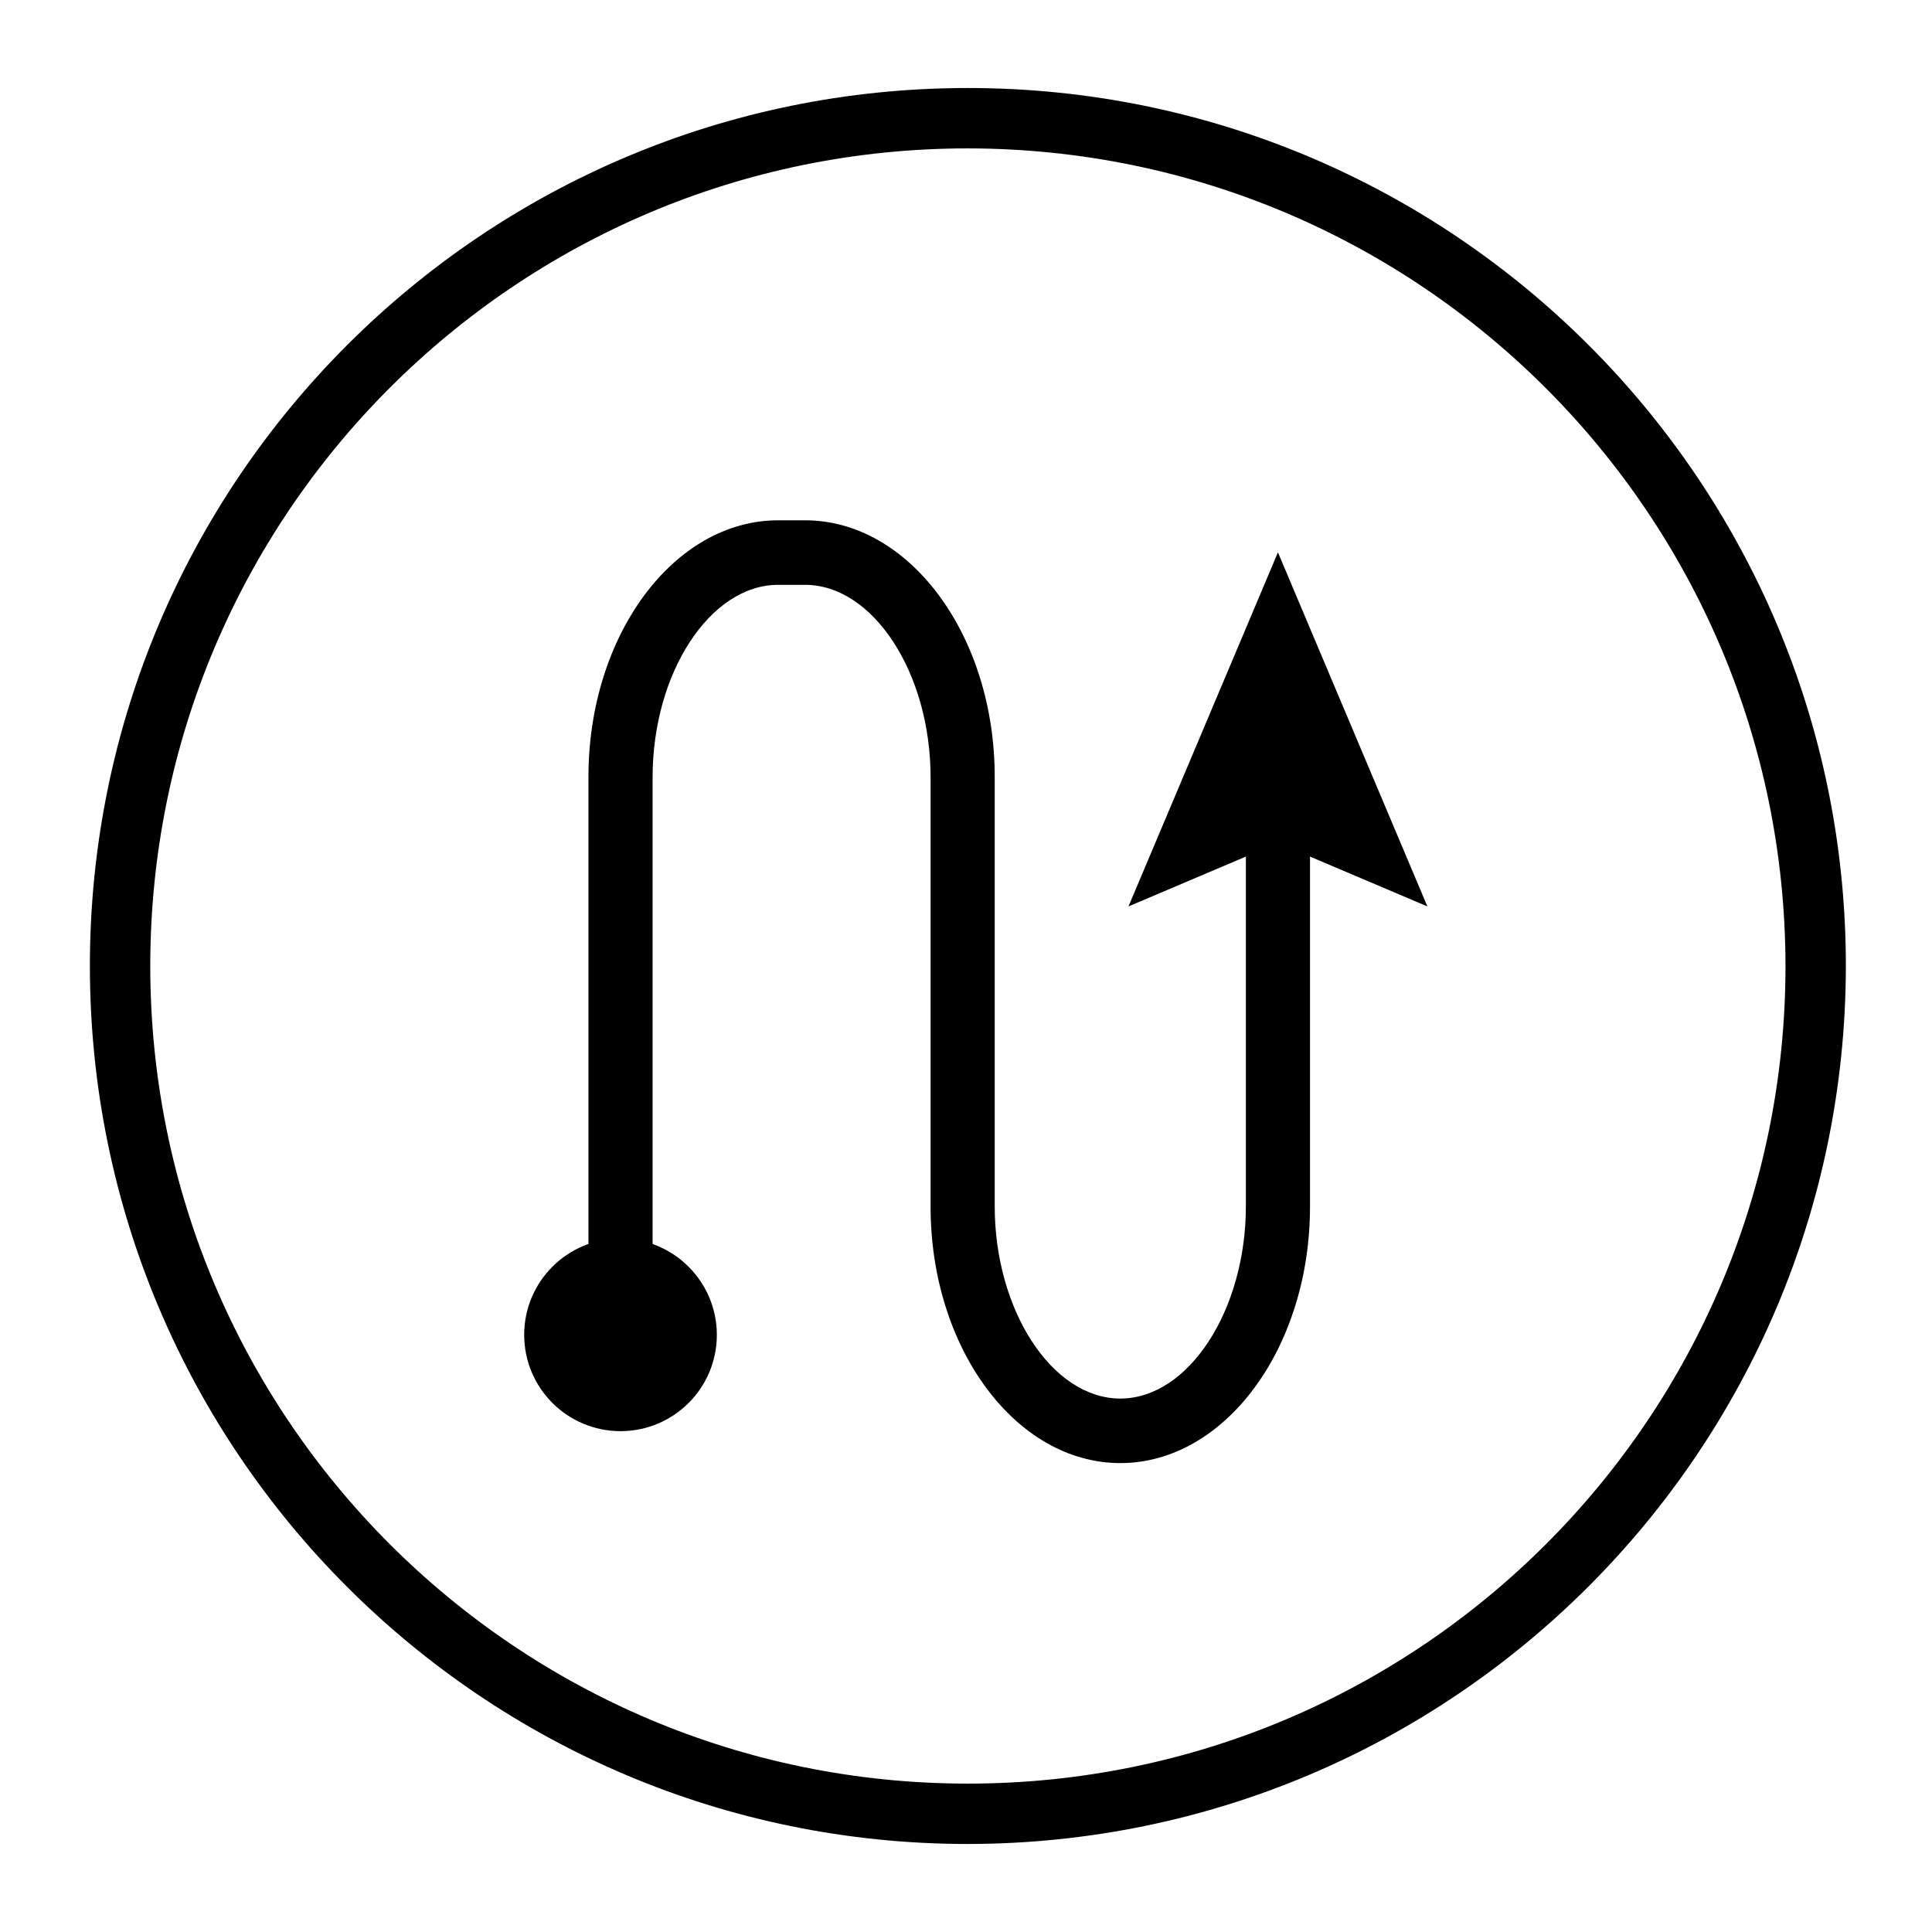
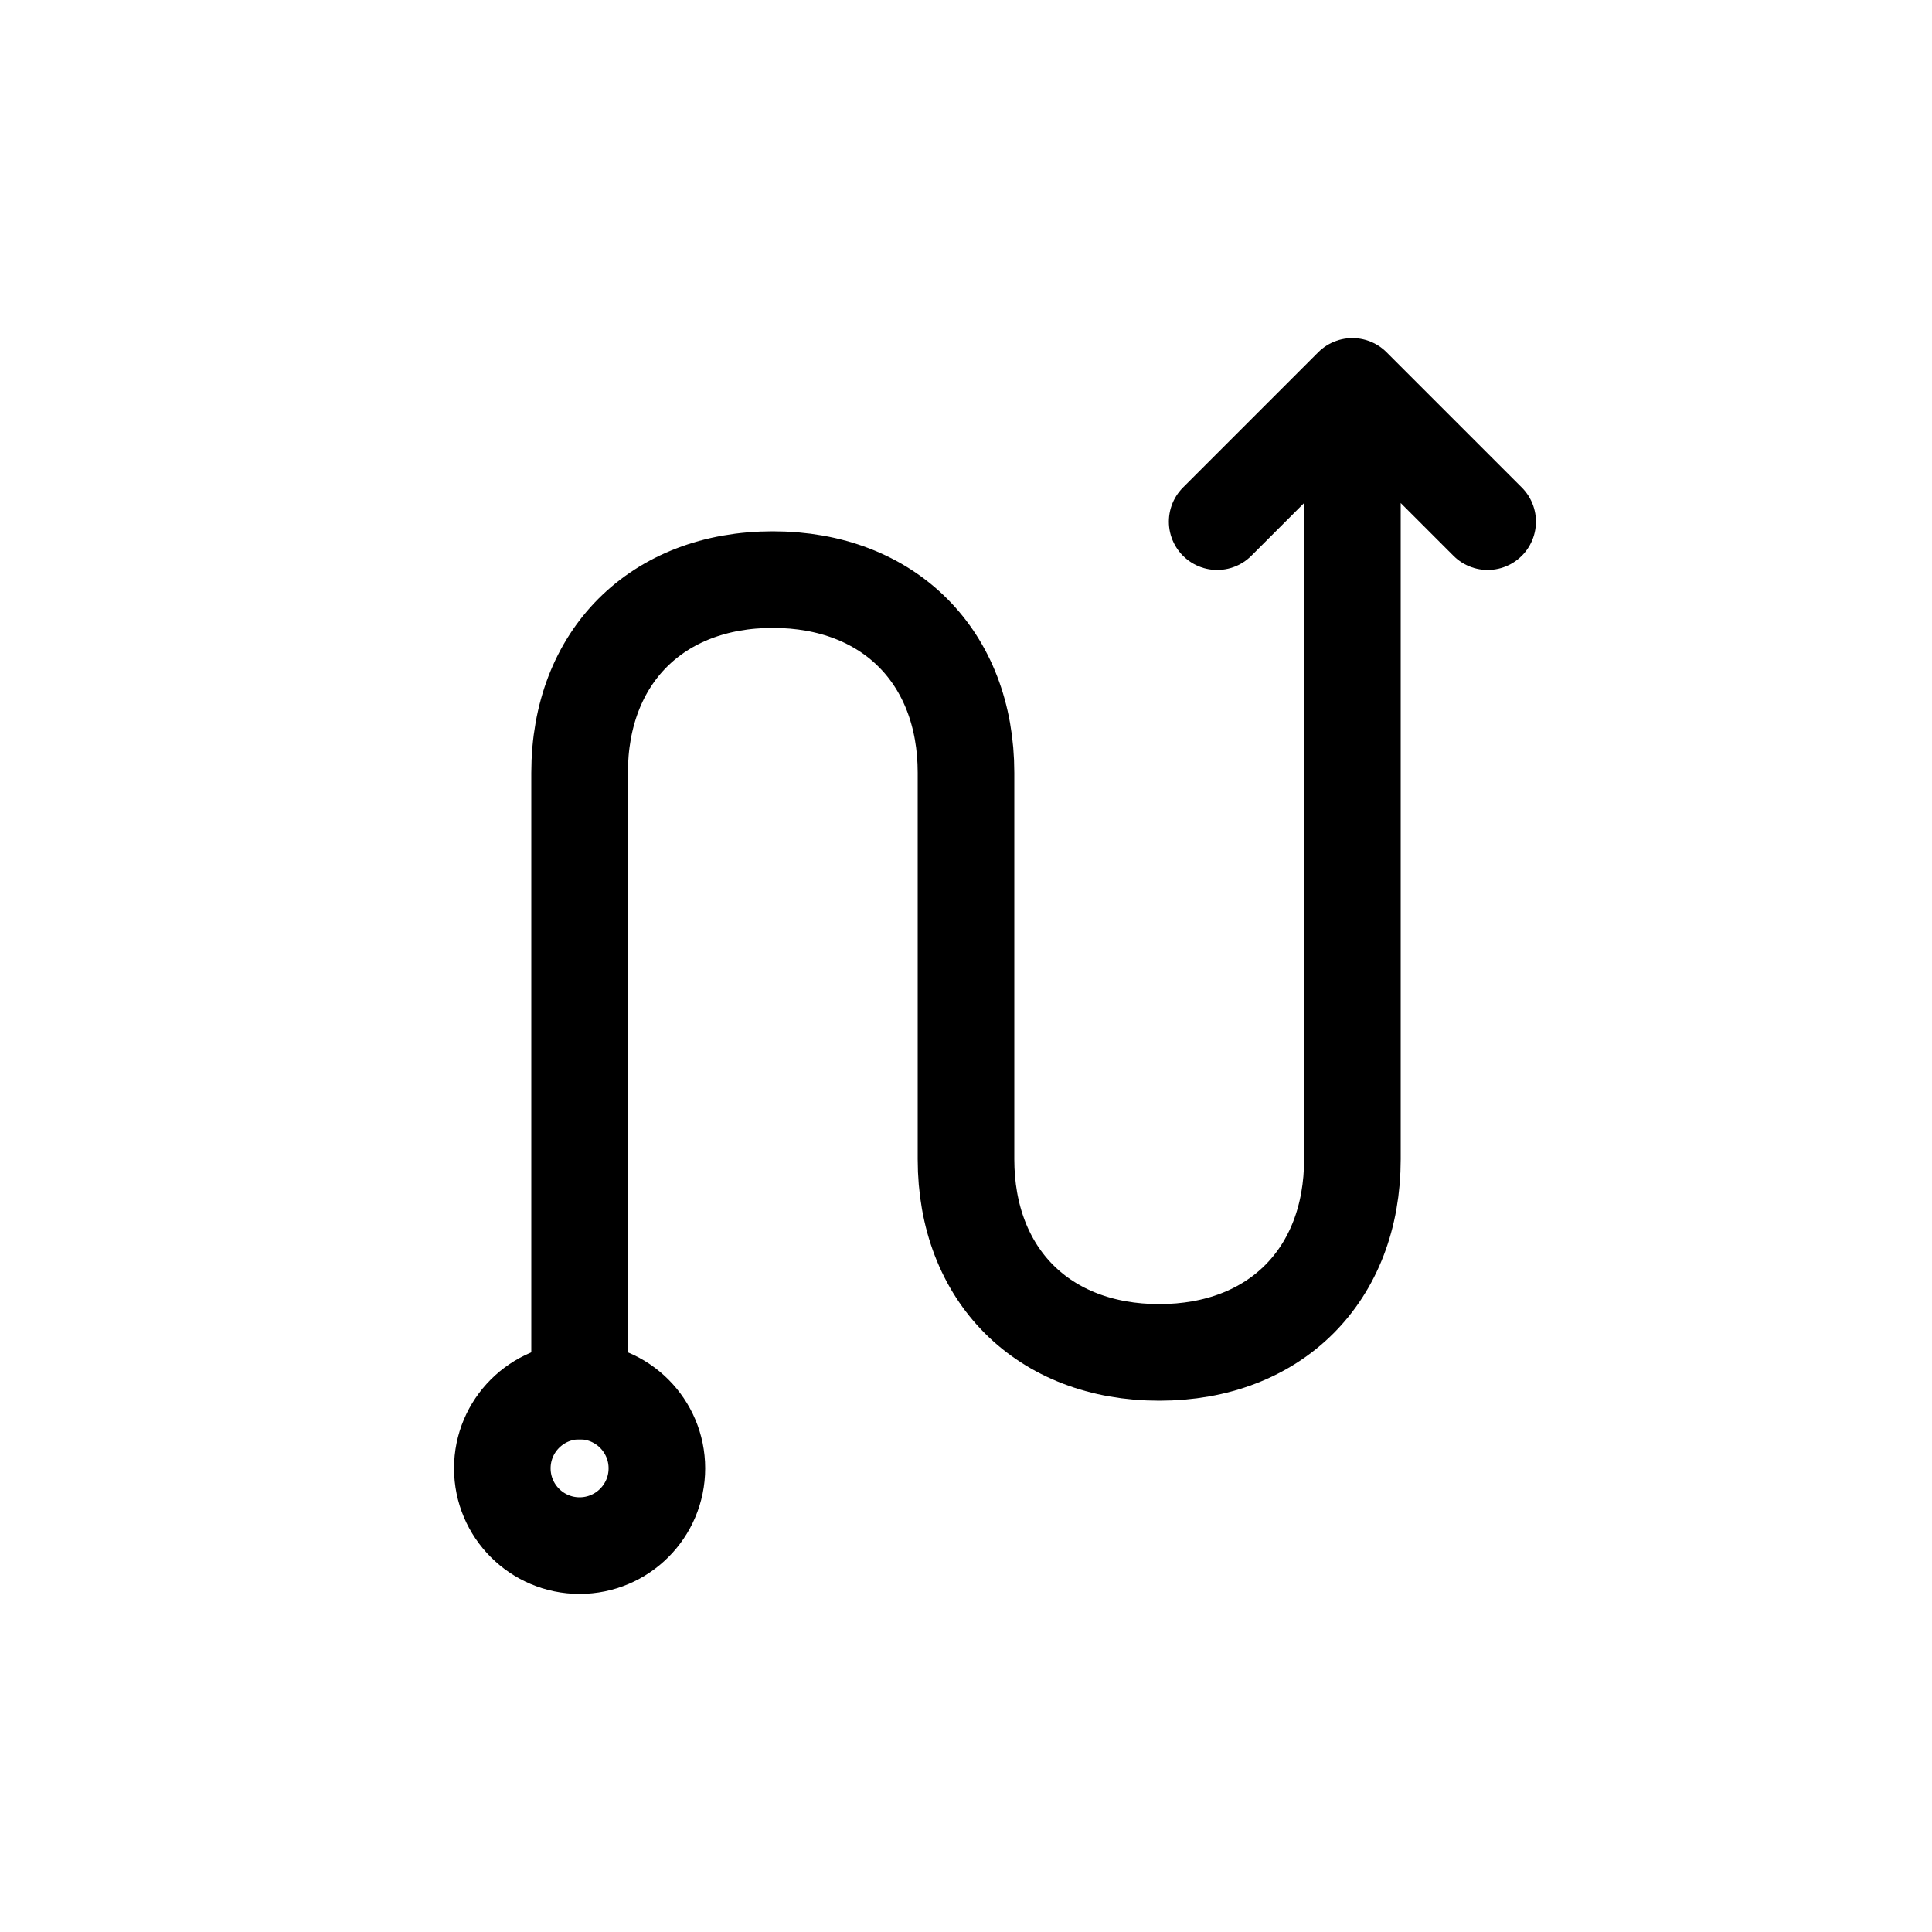
- <svg xmlns="http://www.w3.org/2000/svg" viewBox="0 0 144 144">
-   <path fill="currentColor" d="M72.14,137.44A65.44,65.44,0,1,1,137.58,72,65.51,65.51,0,0,1,72.14,137.44Zm0-126.38A60.94,60.94,0,1,0,133.08,72,61,61,0,0,0,72.14,11.06Z" />
-   <path fill="currentColor" d="M83.5,109.05c-7.79,0-14.14-8.57-14.14-19.11v-32c0-7.78-4.28-14.35-9.36-14.35H58c-5.08,0-9.36,6.57-9.36,14.35V99.85H43.86V57.9c0-10.54,6.35-19.12,14.14-19.12h2c7.79,0,14.14,8.58,14.14,19.12v32c0,7.77,4.28,14.34,9.36,14.34s9.36-6.57,9.36-14.34V59.12h4.78V89.94C97.64,100.48,91.29,109.05,83.5,109.05Z" />
-   <path fill="currentColor" d="M53.43,99.49a7.18,7.18,0,1,1-7.18-7.18A7.19,7.19,0,0,1,53.43,99.49Z" />
-   <polygon fill="currentColor" points="106.39 67.56 95.25 62.83 84.11 67.56 95.25 41.17 106.39 67.56" />
+ <svg xmlns="http://www.w3.org/2000/svg" viewBox="0 0 100 100">
+   <path fill="none" stroke="currentColor" stroke-linecap="round" stroke-linejoin="round" stroke-width="5" d="M30 72V40c0-6 4-10 10-10s10 4 10 10v20c0 6 4 10 10 10s10-4 10-10V20m0 0l-7 7m7-7l7 7" />
+   <circle cx="30" cy="76" r="4" fill="none" stroke="currentColor" stroke-width="5" />
</svg>
